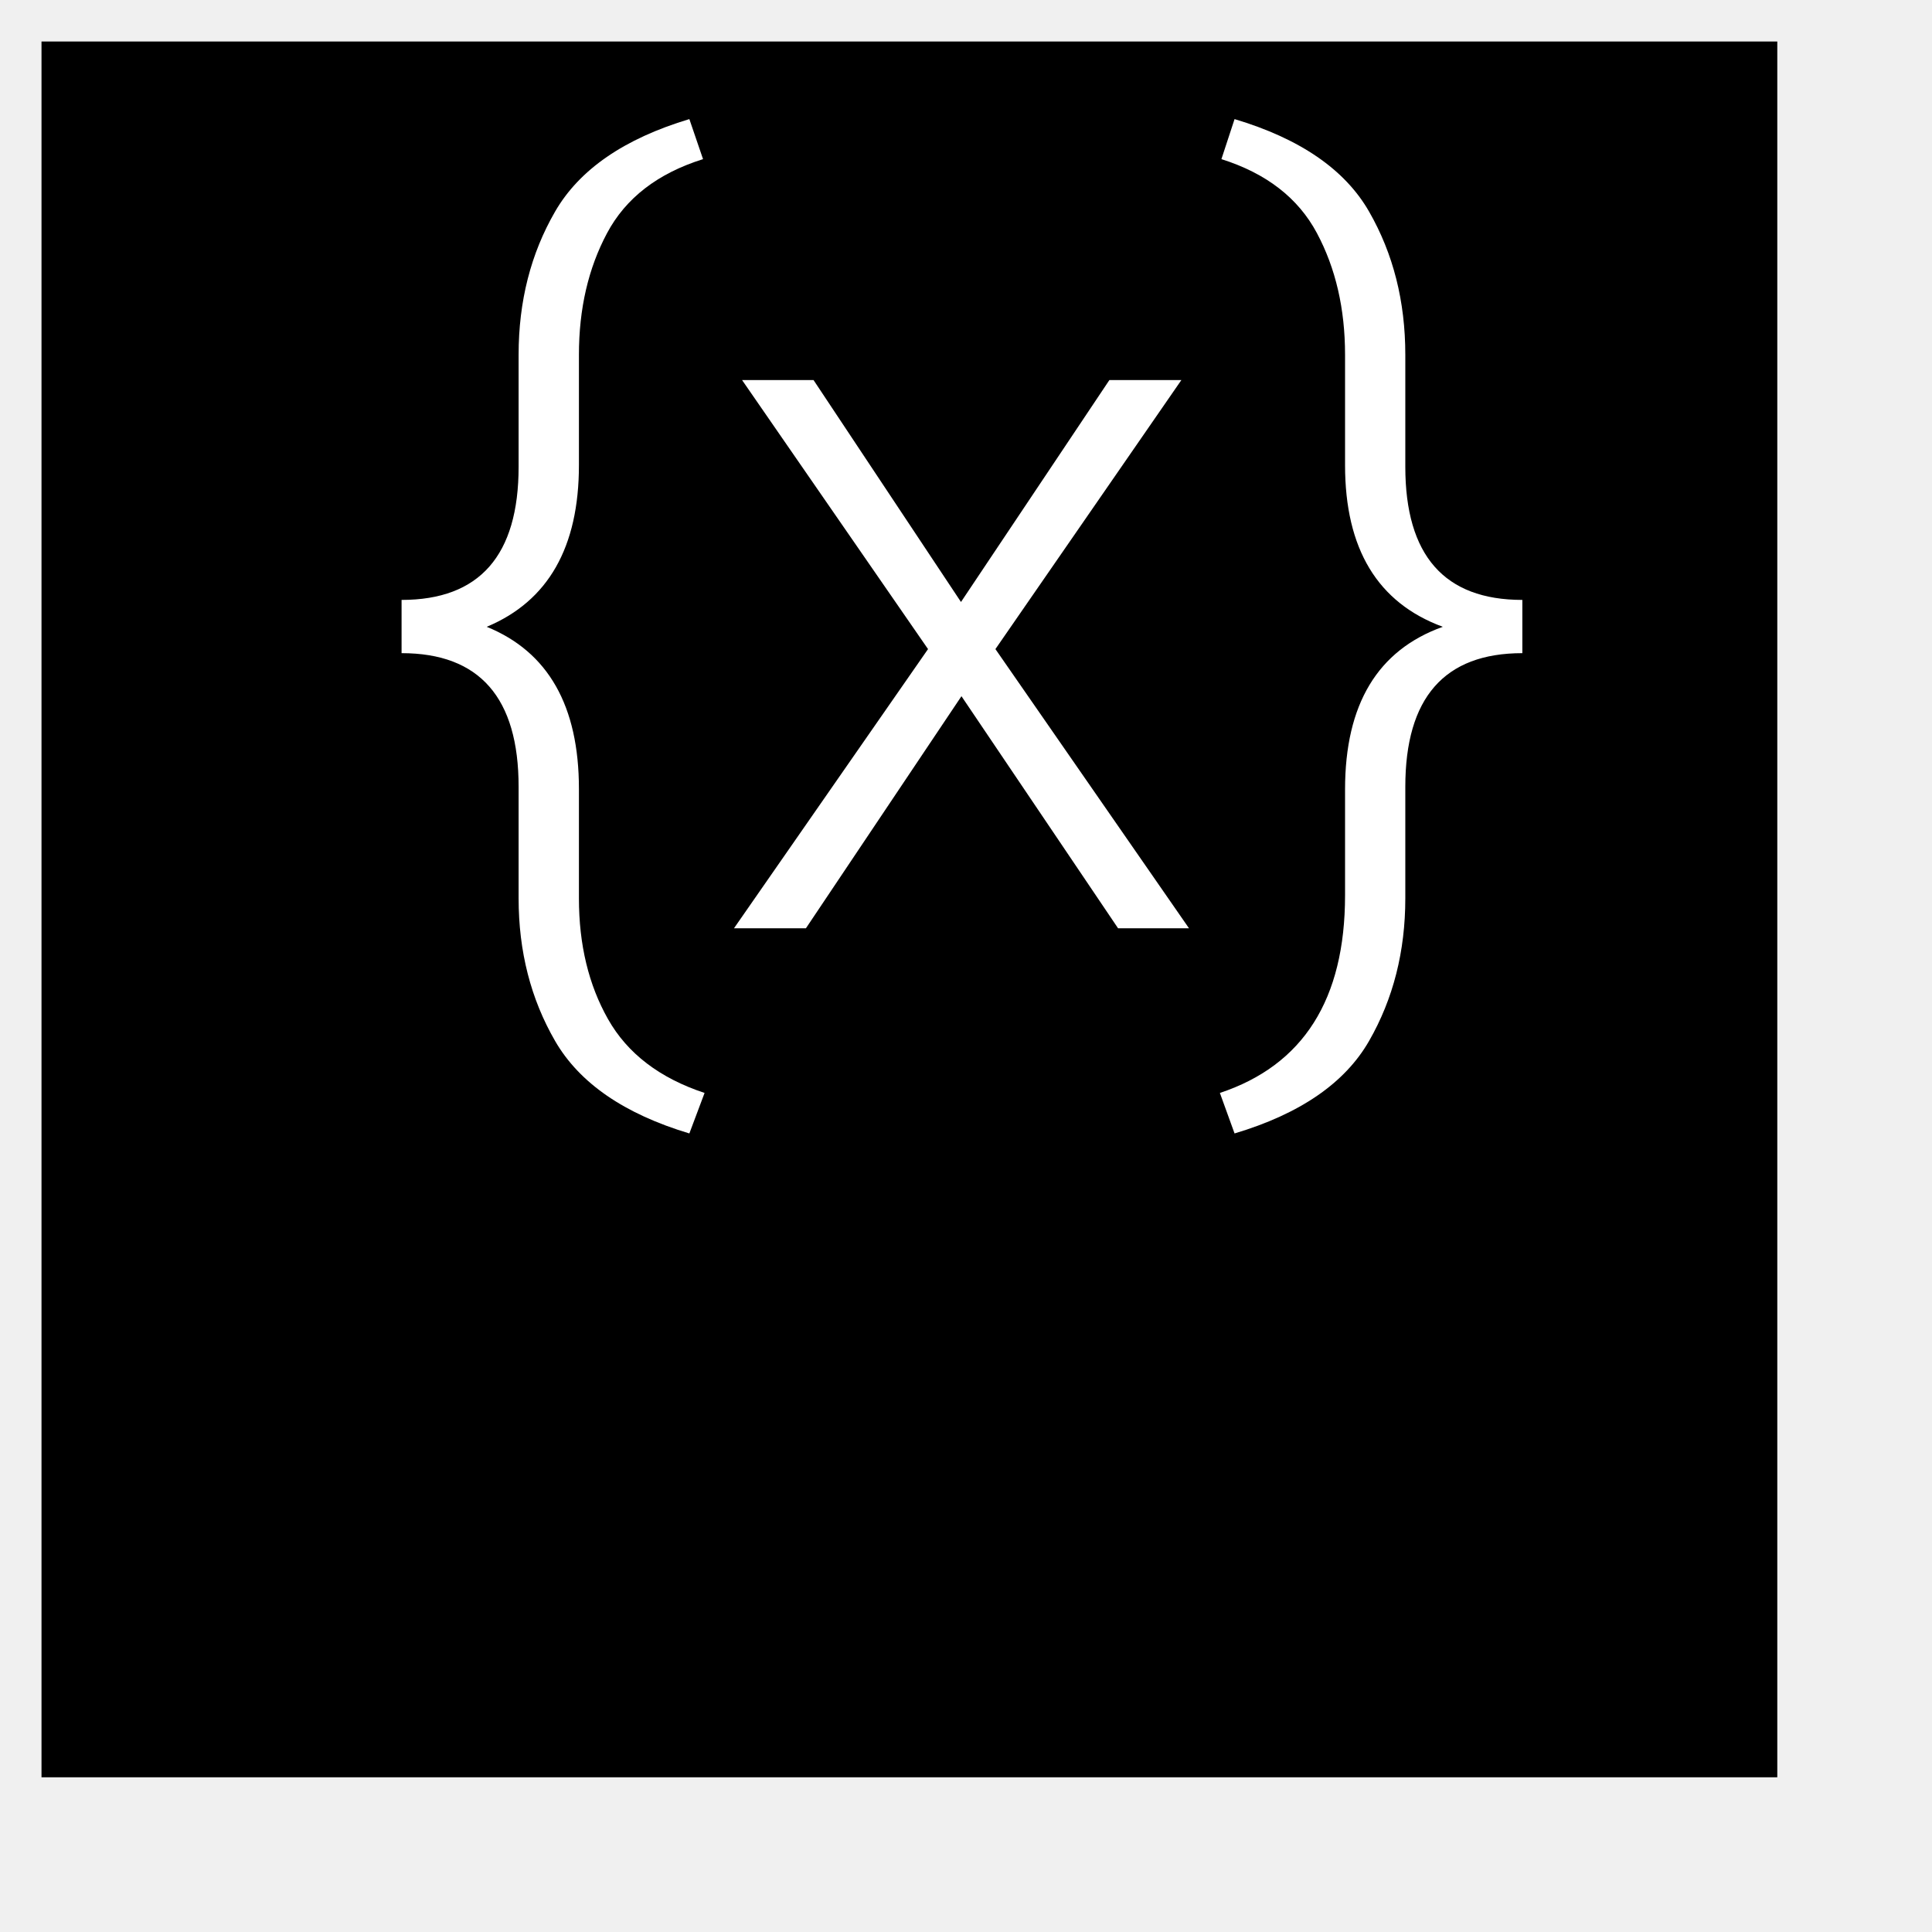
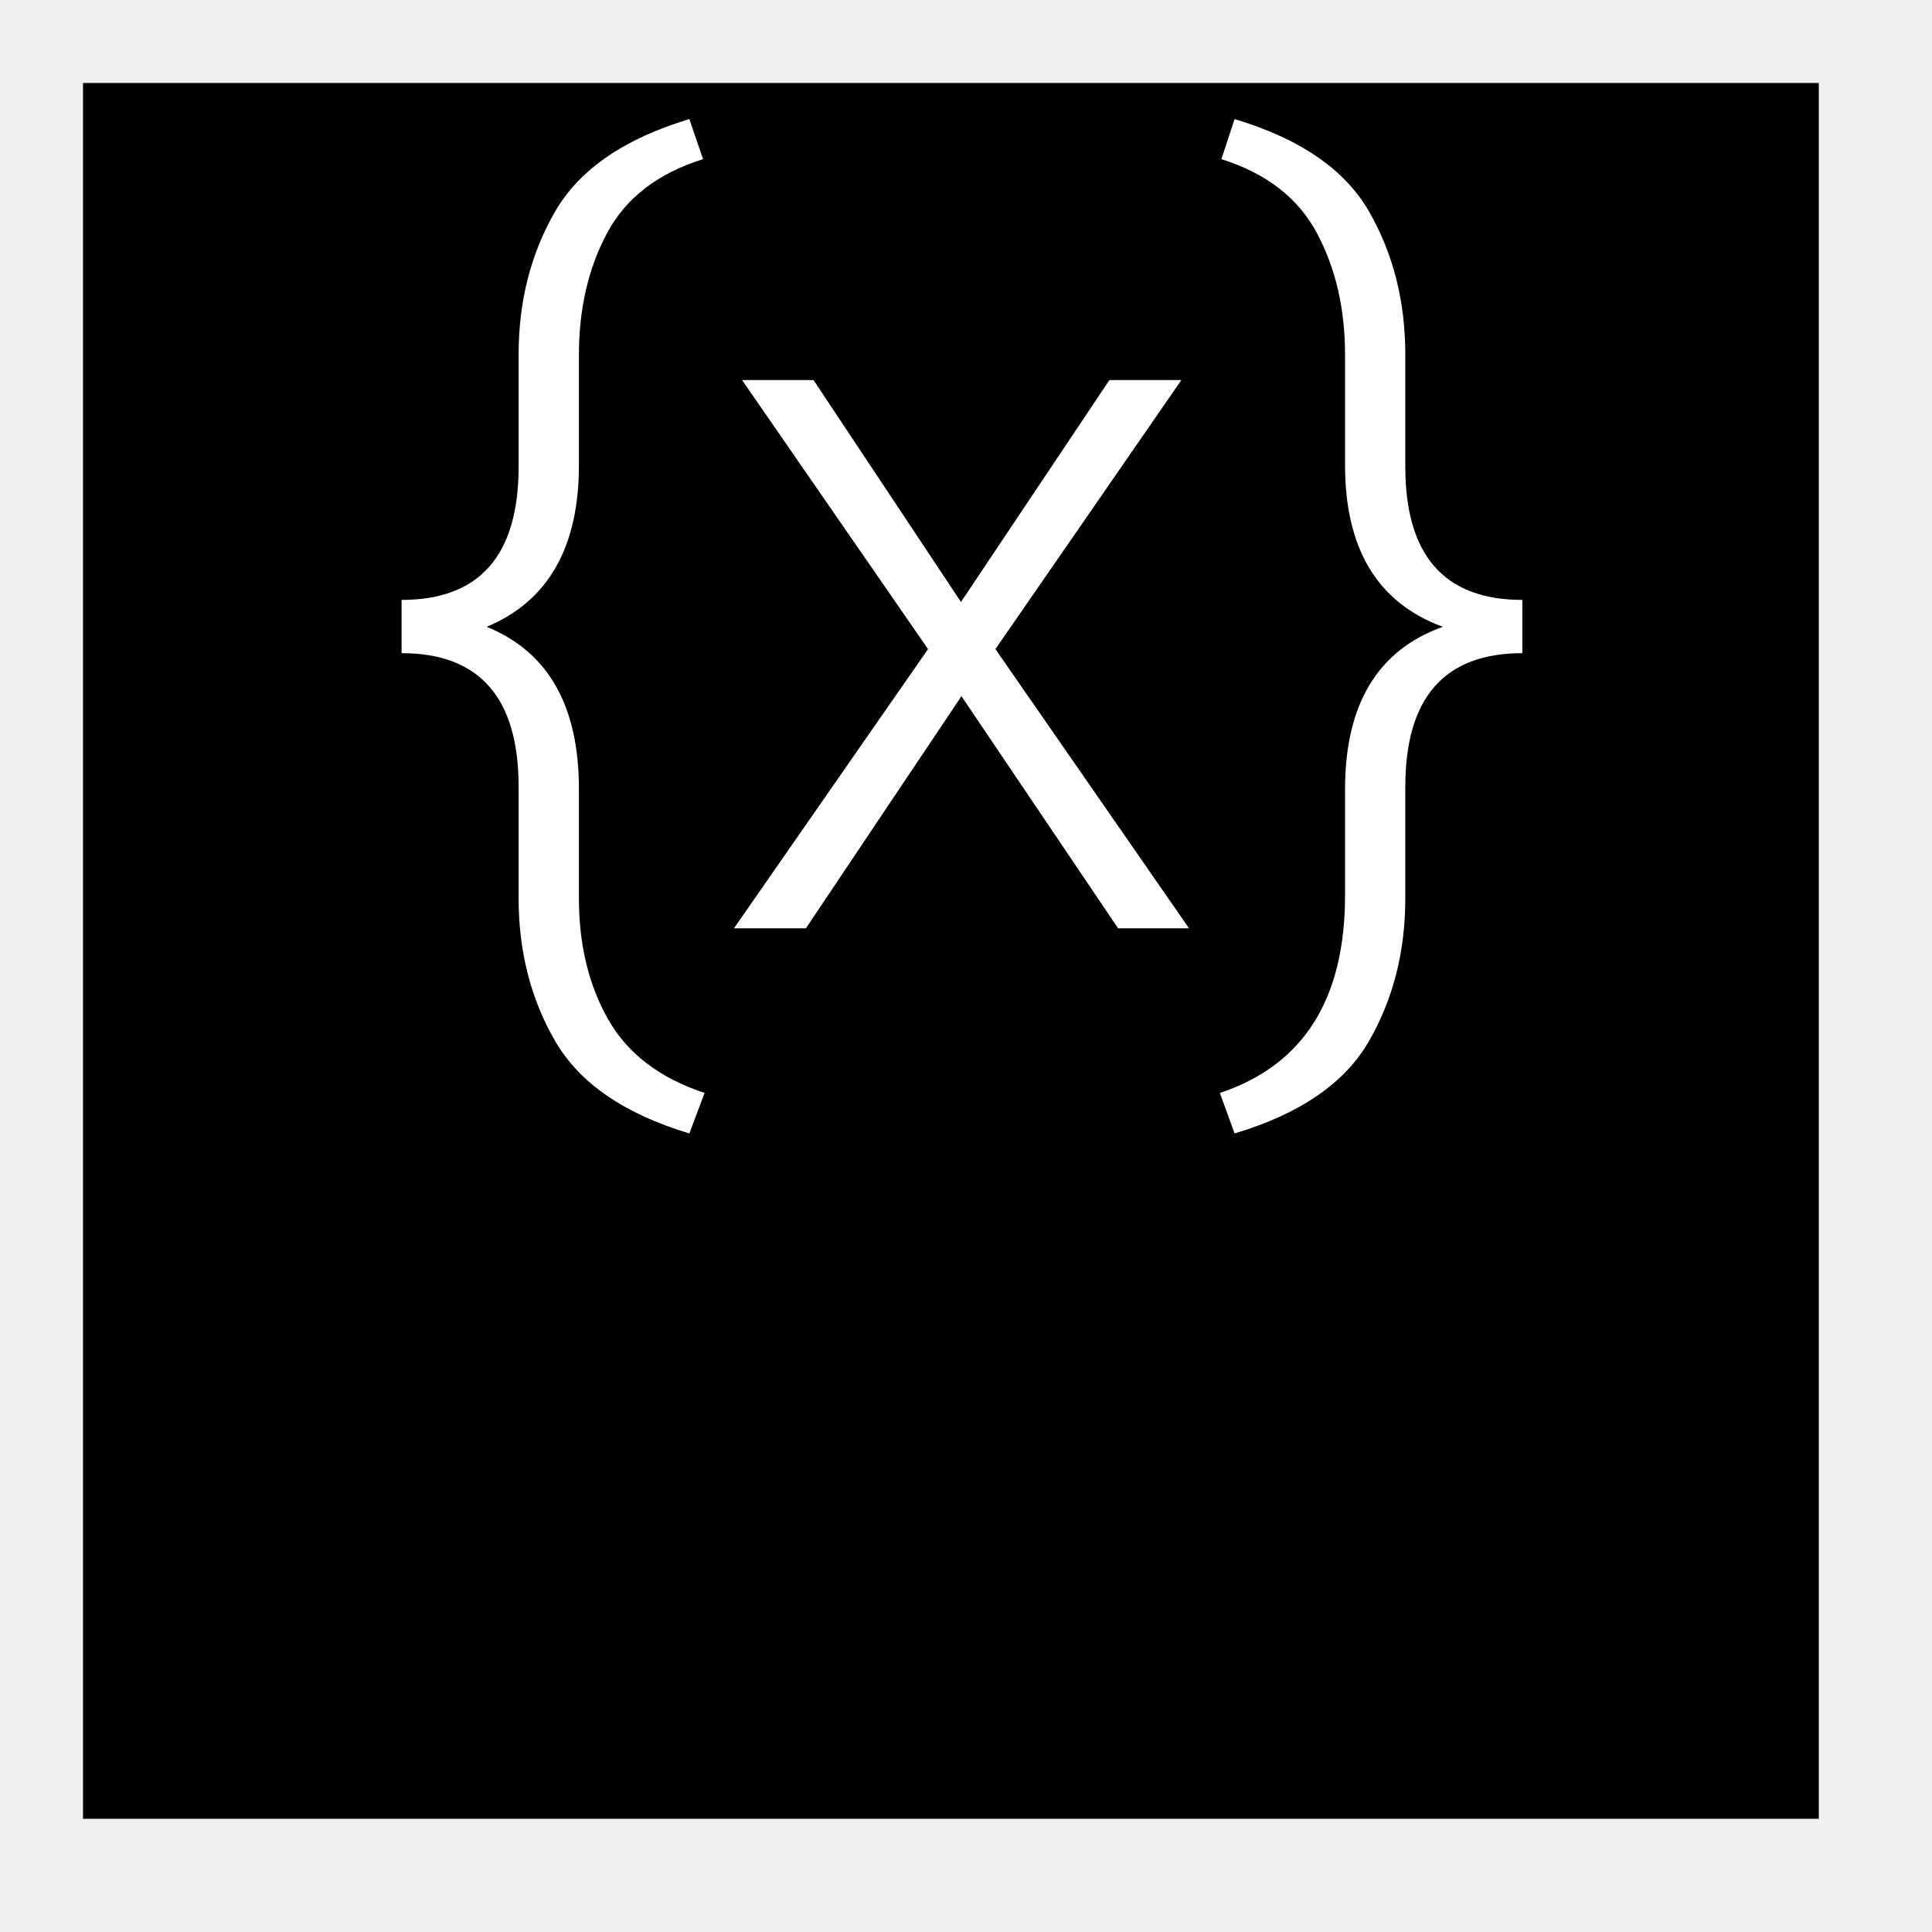
<svg xmlns="http://www.w3.org/2000/svg" width="532" height="532" viewBox="0 0 512 512">
-   <rect x="11" y="11" width="460" height="460" fill="{c}" />
+   <rect x="22" y="22" width="460" height="460" fill="{c}" />
  <text x="255" y="246" alignment-baseline="central" text-anchor="middle" fill="#fff" font-size="275" font-weight="300" font-family="Roboto">{x}</text>
</svg>
